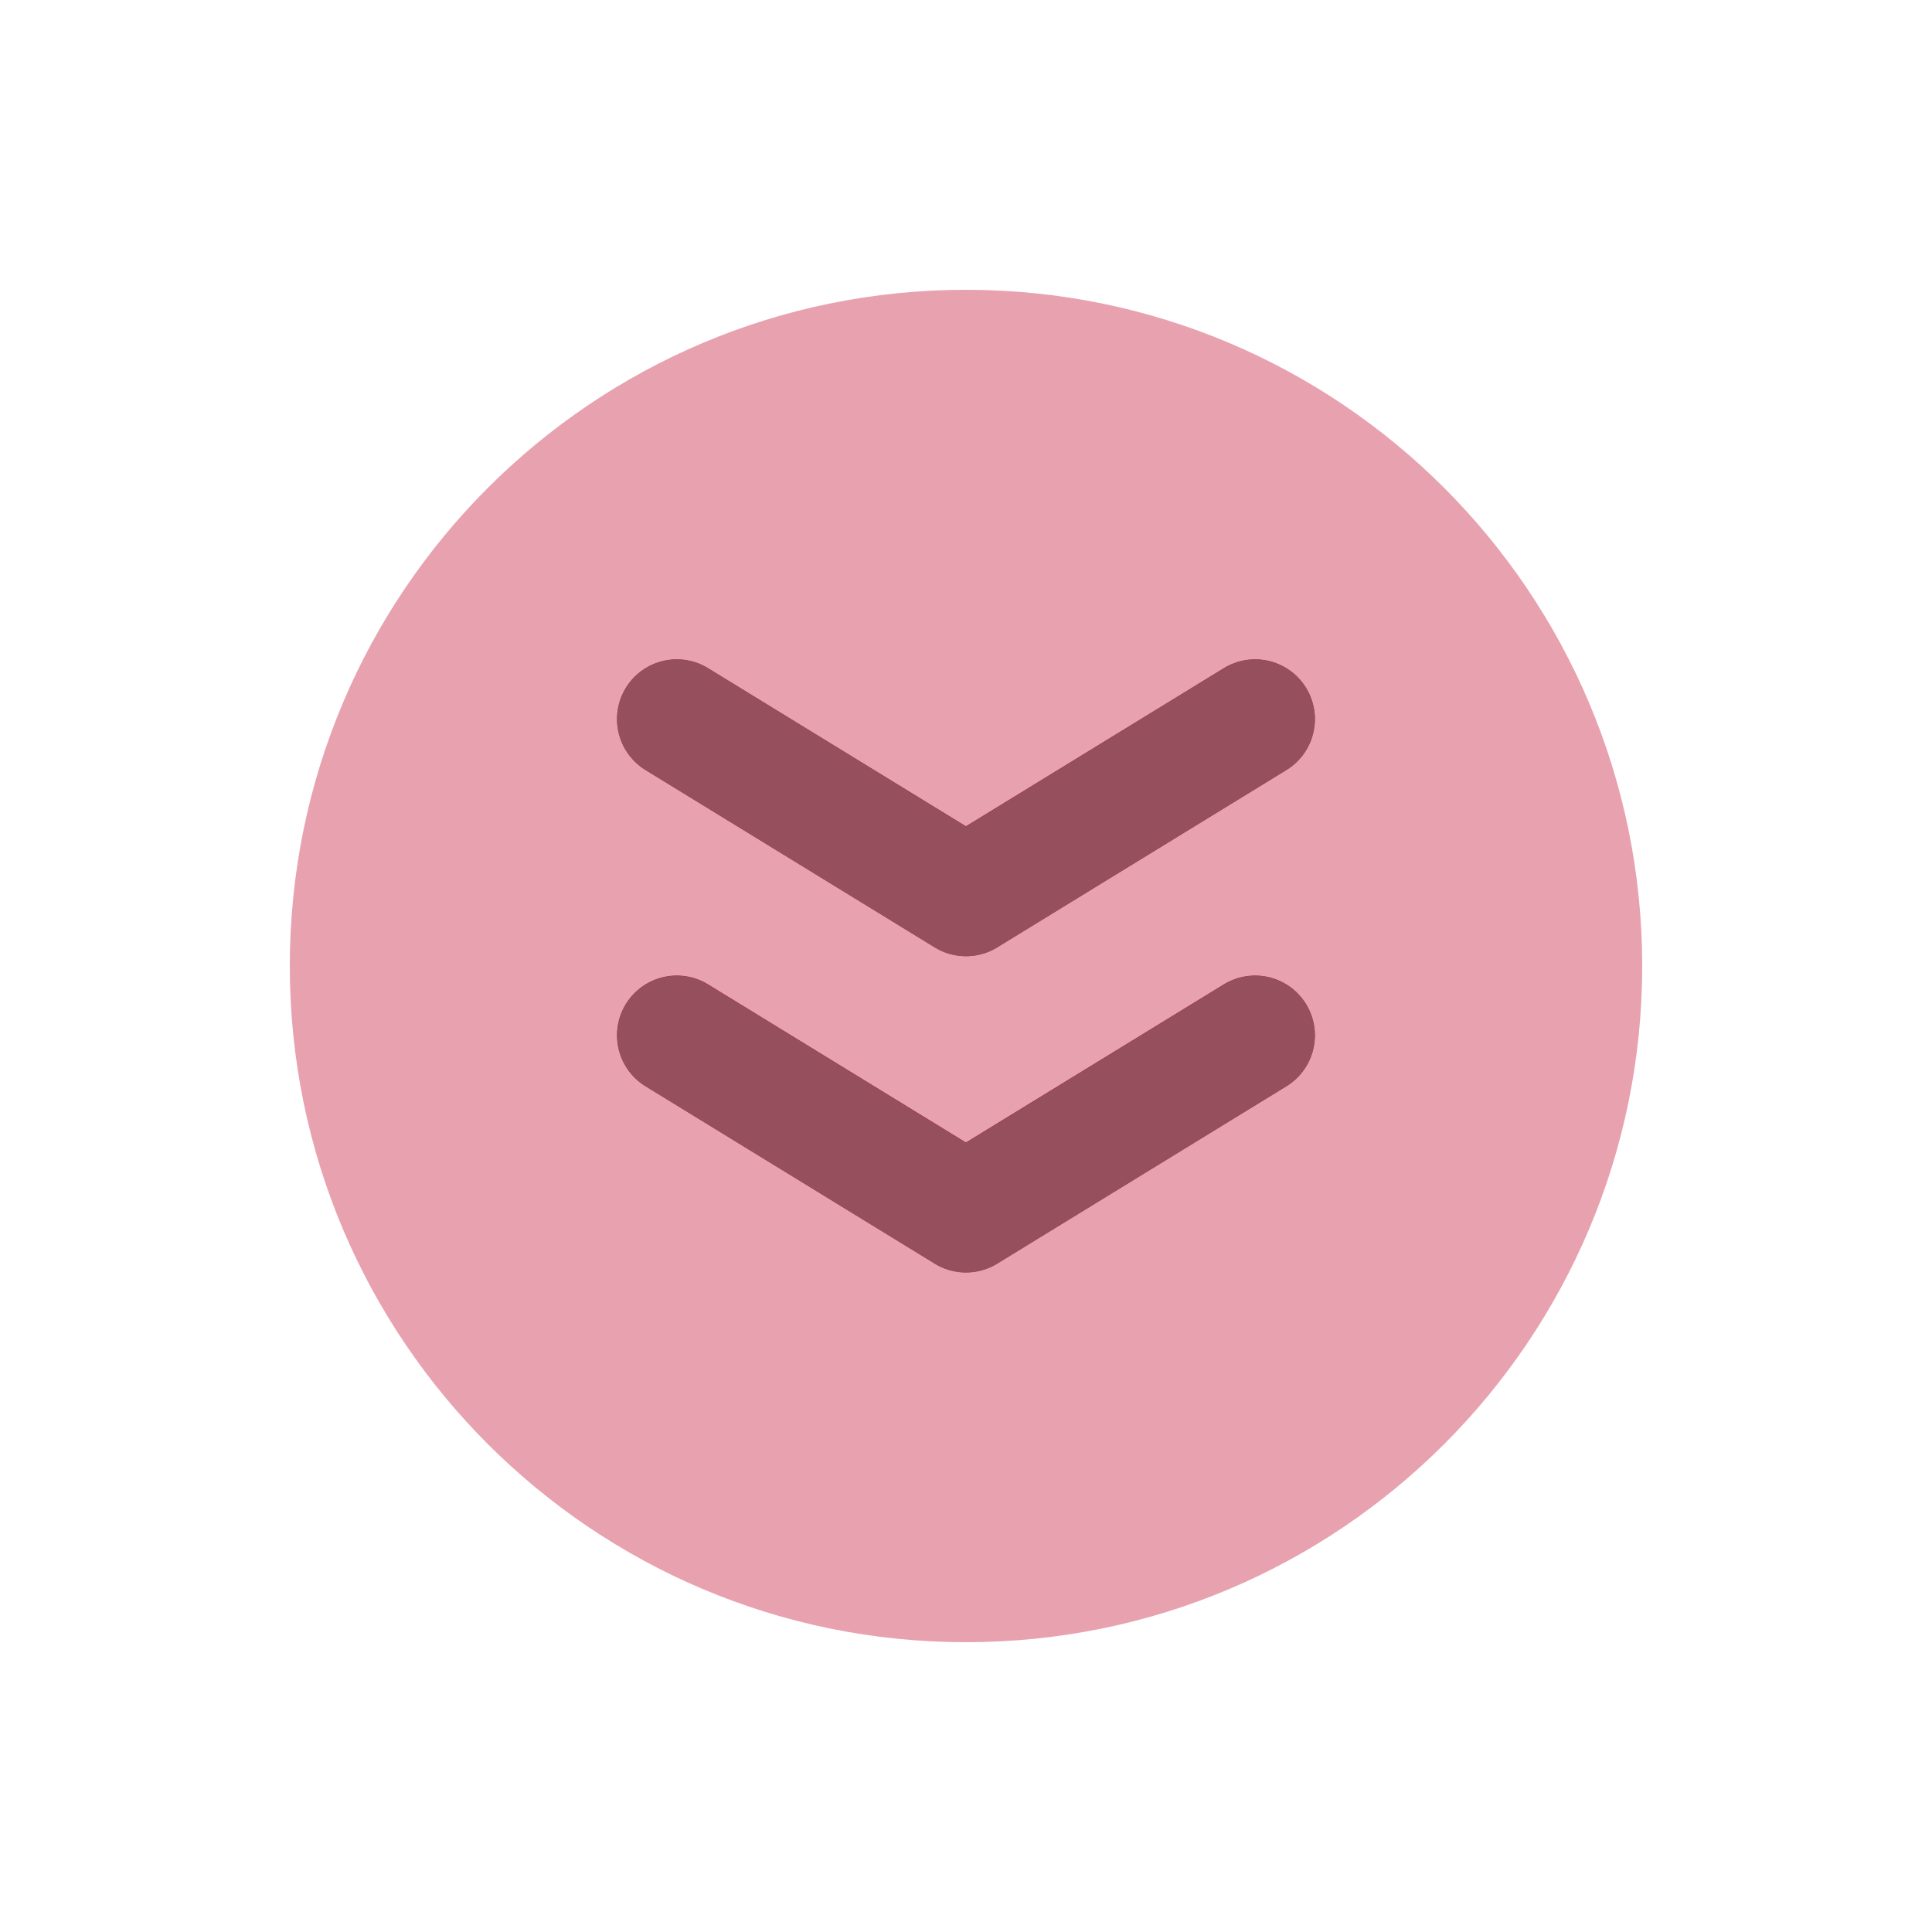
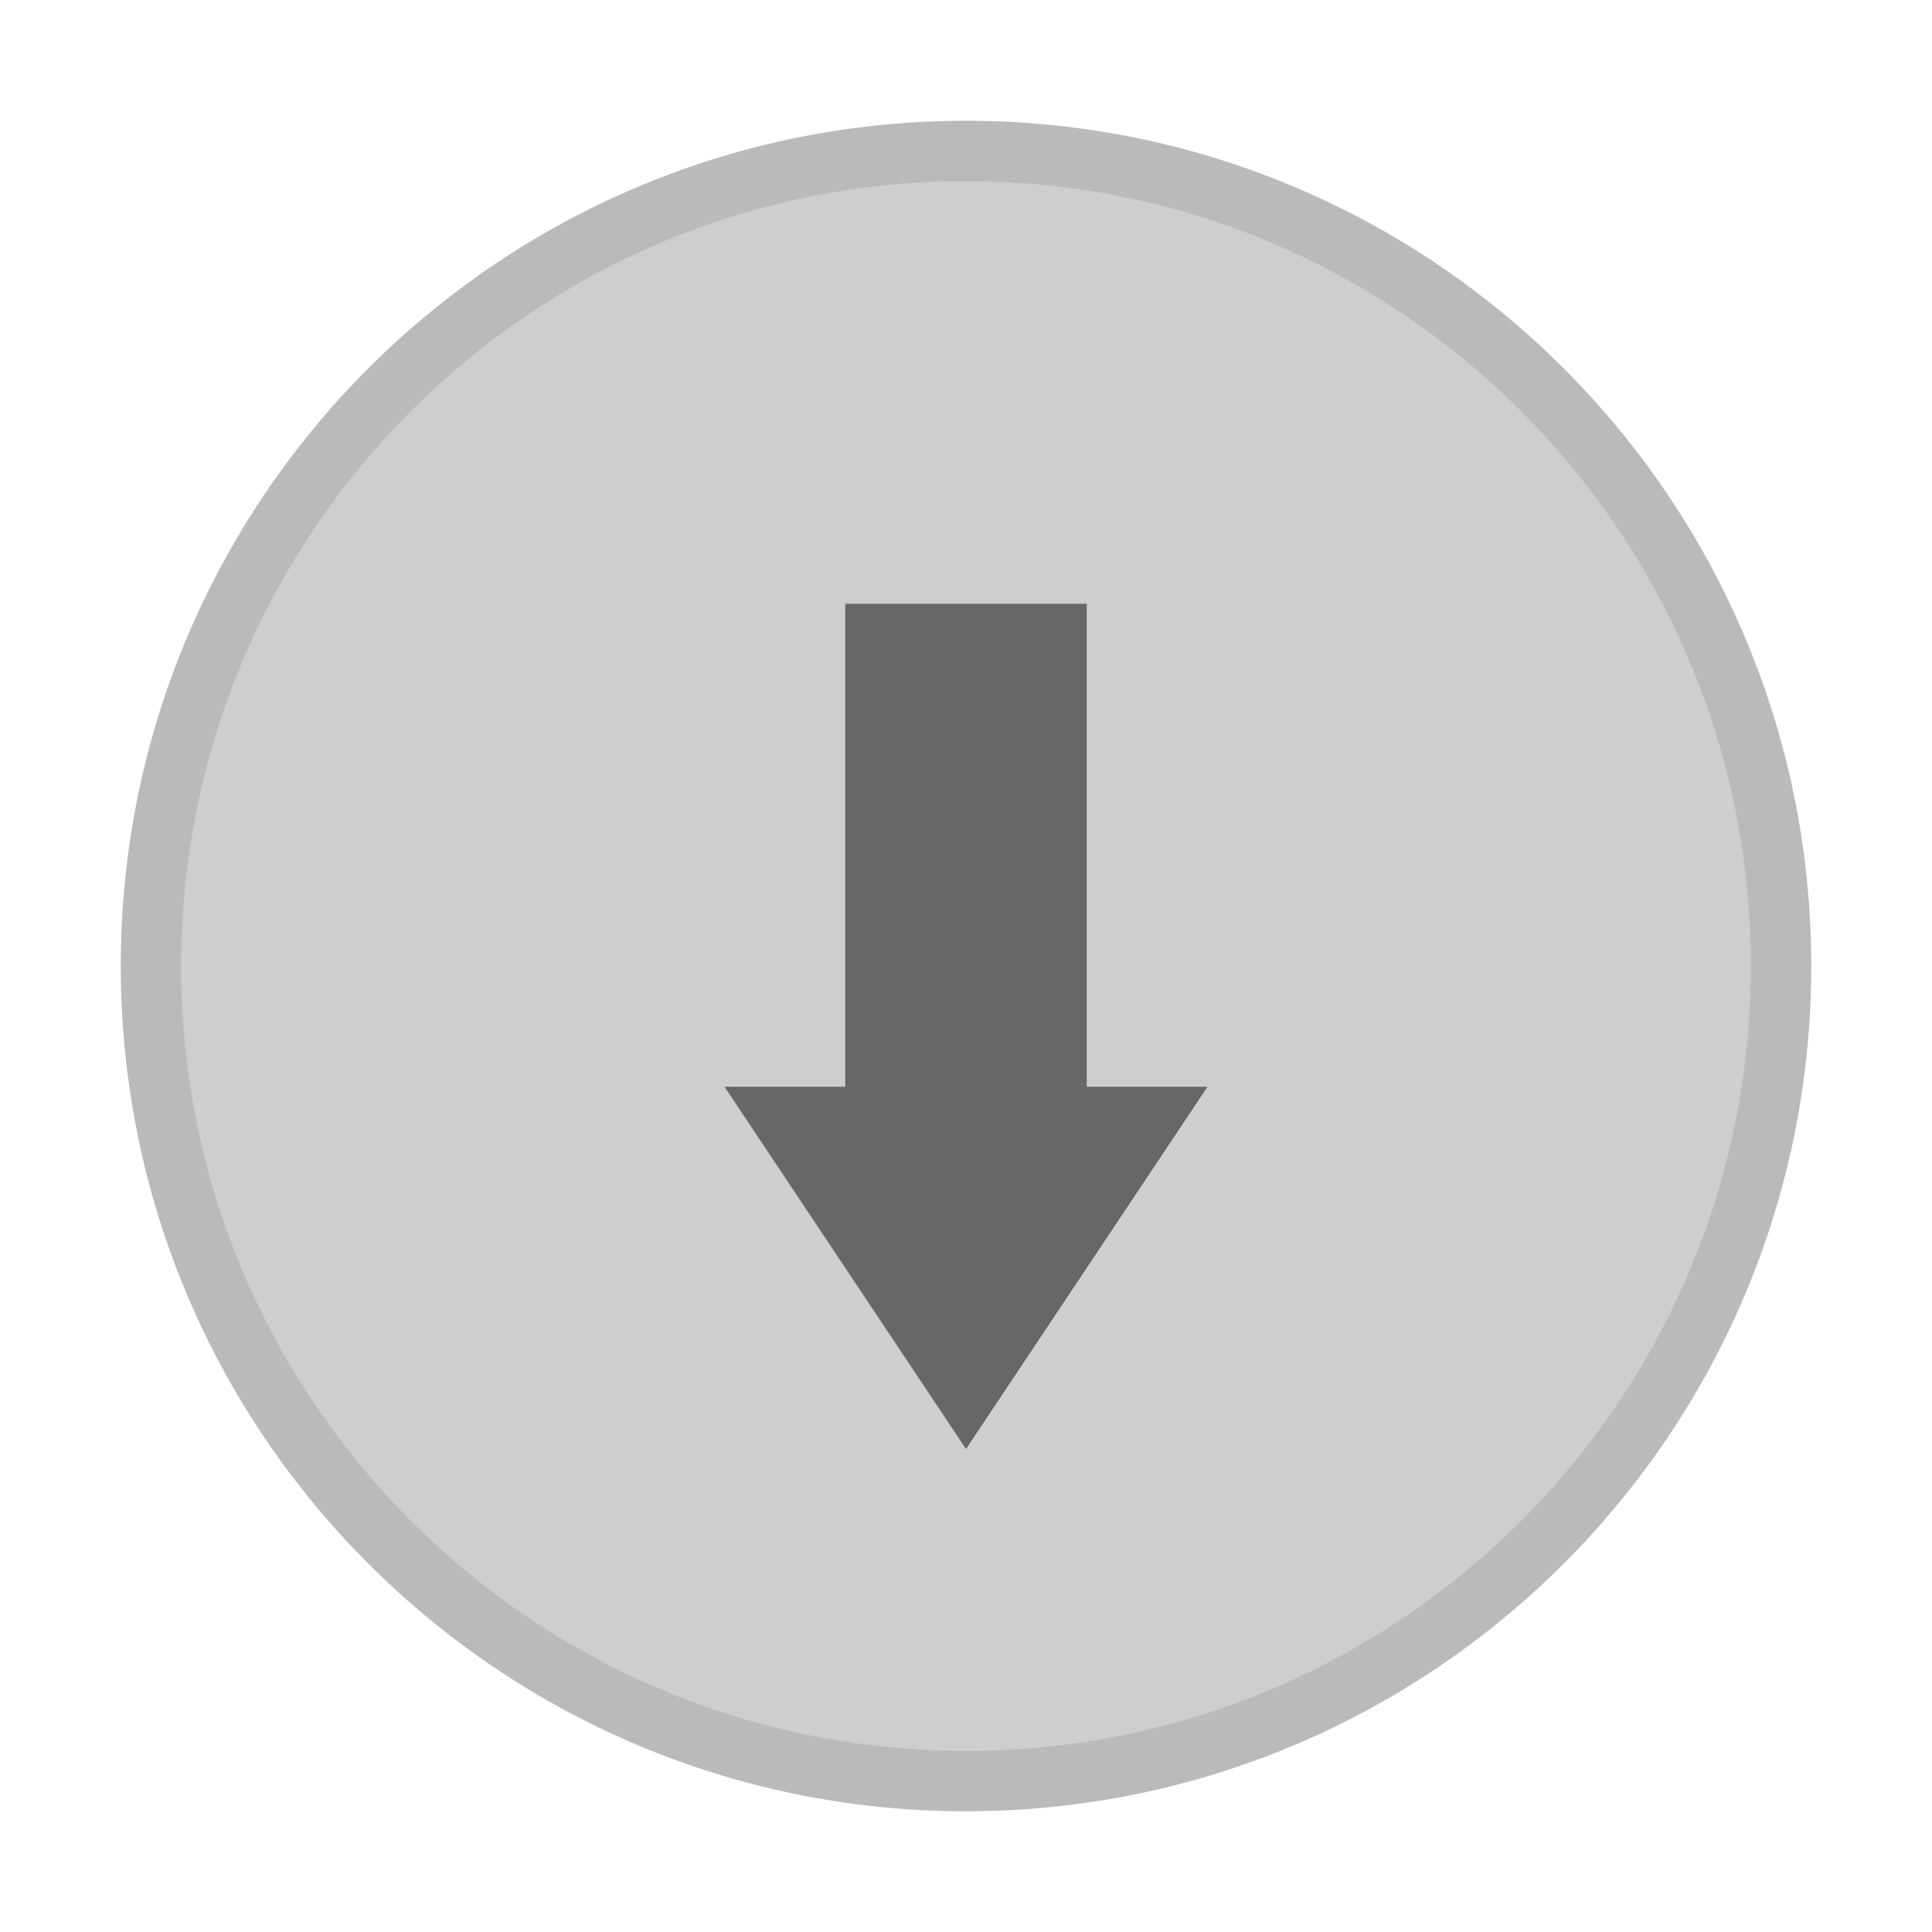
- <svg xmlns="http://www.w3.org/2000/svg" width="20" height="20" id="svg2" version="1.1">
-   <defs id="defs4" />
-   <g id="layer1" transform="translate(-671.1429,-644.5765)">
-     <g transform="matrix(0.1265625,0,0,-0.1265625,672.0709,663.0964)" id="g4090">
-       <g id="g1">
-         <circle style="fill:#e8a2af;fill-opacity:1;stroke:none;stroke-width:26.357;stroke-linecap:square;stroke-linejoin:round;paint-order:markers fill stroke" id="circle1585" cx="71.68" cy="-67.318" r="55.309" transform="scale(1,-1)" />
-         <g id="g4416" transform="matrix(36.895,0,0,-36.895,-3684.311,3490.93)" style="stroke:#a4283f;stroke-opacity:1">
-           <path style="fill:none;fill-opacity:1;stroke:#a4283f;stroke-width:0.265;stroke-linecap:round;stroke-linejoin:round;stroke-dasharray:none;stroke-opacity:1;paint-order:markers fill stroke" d="m 102.443,92.947 -0.641,0.393 -0.641,-0.393" id="path4404" />
-           <path style="fill:none;fill-opacity:1;stroke:#a4283f;stroke-width:0.265;stroke-linecap:round;stroke-linejoin:round;stroke-dasharray:none;stroke-opacity:1;paint-order:markers fill stroke" d="m 102.443,92.246 -0.641,0.393 -0.641,-0.393" id="path4412" />
-         </g>
-         <path style="fill:none;fill-opacity:1;stroke:#964f5c;stroke-width:9.762;stroke-linecap:round;stroke-linejoin:round;stroke-dasharray:none;stroke-opacity:1;paint-order:markers fill stroke" d="M 95.339,61.639 71.679,47.125 48.02,61.639" id="path4798" />
-         <path style="fill:none;fill-opacity:1;stroke:#964f5c;stroke-width:9.762;stroke-linecap:round;stroke-linejoin:round;stroke-dasharray:none;stroke-opacity:1;paint-order:markers fill stroke" d="M 95.339,87.51 71.679,72.996 48.02,87.51" id="path4800" />
+ <svg xmlns="http://www.w3.org/2000/svg" width="16" height="16" version="1.1">
+   <g id="titlebutton-minimize-backdrop" transform="matrix(1 0 0 -1 -253 -252.64)">
+     <rect x="253" y="-268.64" width="16" height="16" ry="1.6931e-5" opacity="0" stroke-width=".474" style="paint-order:markers stroke fill" />
+     <g transform="translate(254,-267.64)" enable-background="new">
+       <g transform="translate(-5,-1033.4)" fill-rule="evenodd">
+         <path d="m12 1047.4c3.866 0 7-3.134 7-7s-3.134-7-7-7c-3.866 0-7 3.134-7 7s3.134 7 7 7" fill="#bababa" />
+         <path d="m12 1046.9c3.59 0 6.5-2.91 6.5-6.5 0-3.59-2.91-6.5-6.5-6.5-3.59 0-6.5 2.91-6.5 6.5 0 3.59 2.91 6.5 6.5 6.5" fill="#cecece" />
      </g>
    </g>
  </g>
+   <path d="m8 12-2-3h1v-4h2v4h1z" color="#000000" fill="#000000" opacity=".5" style="text-decoration-line:none;text-indent:0;text-transform:none" />
</svg>
